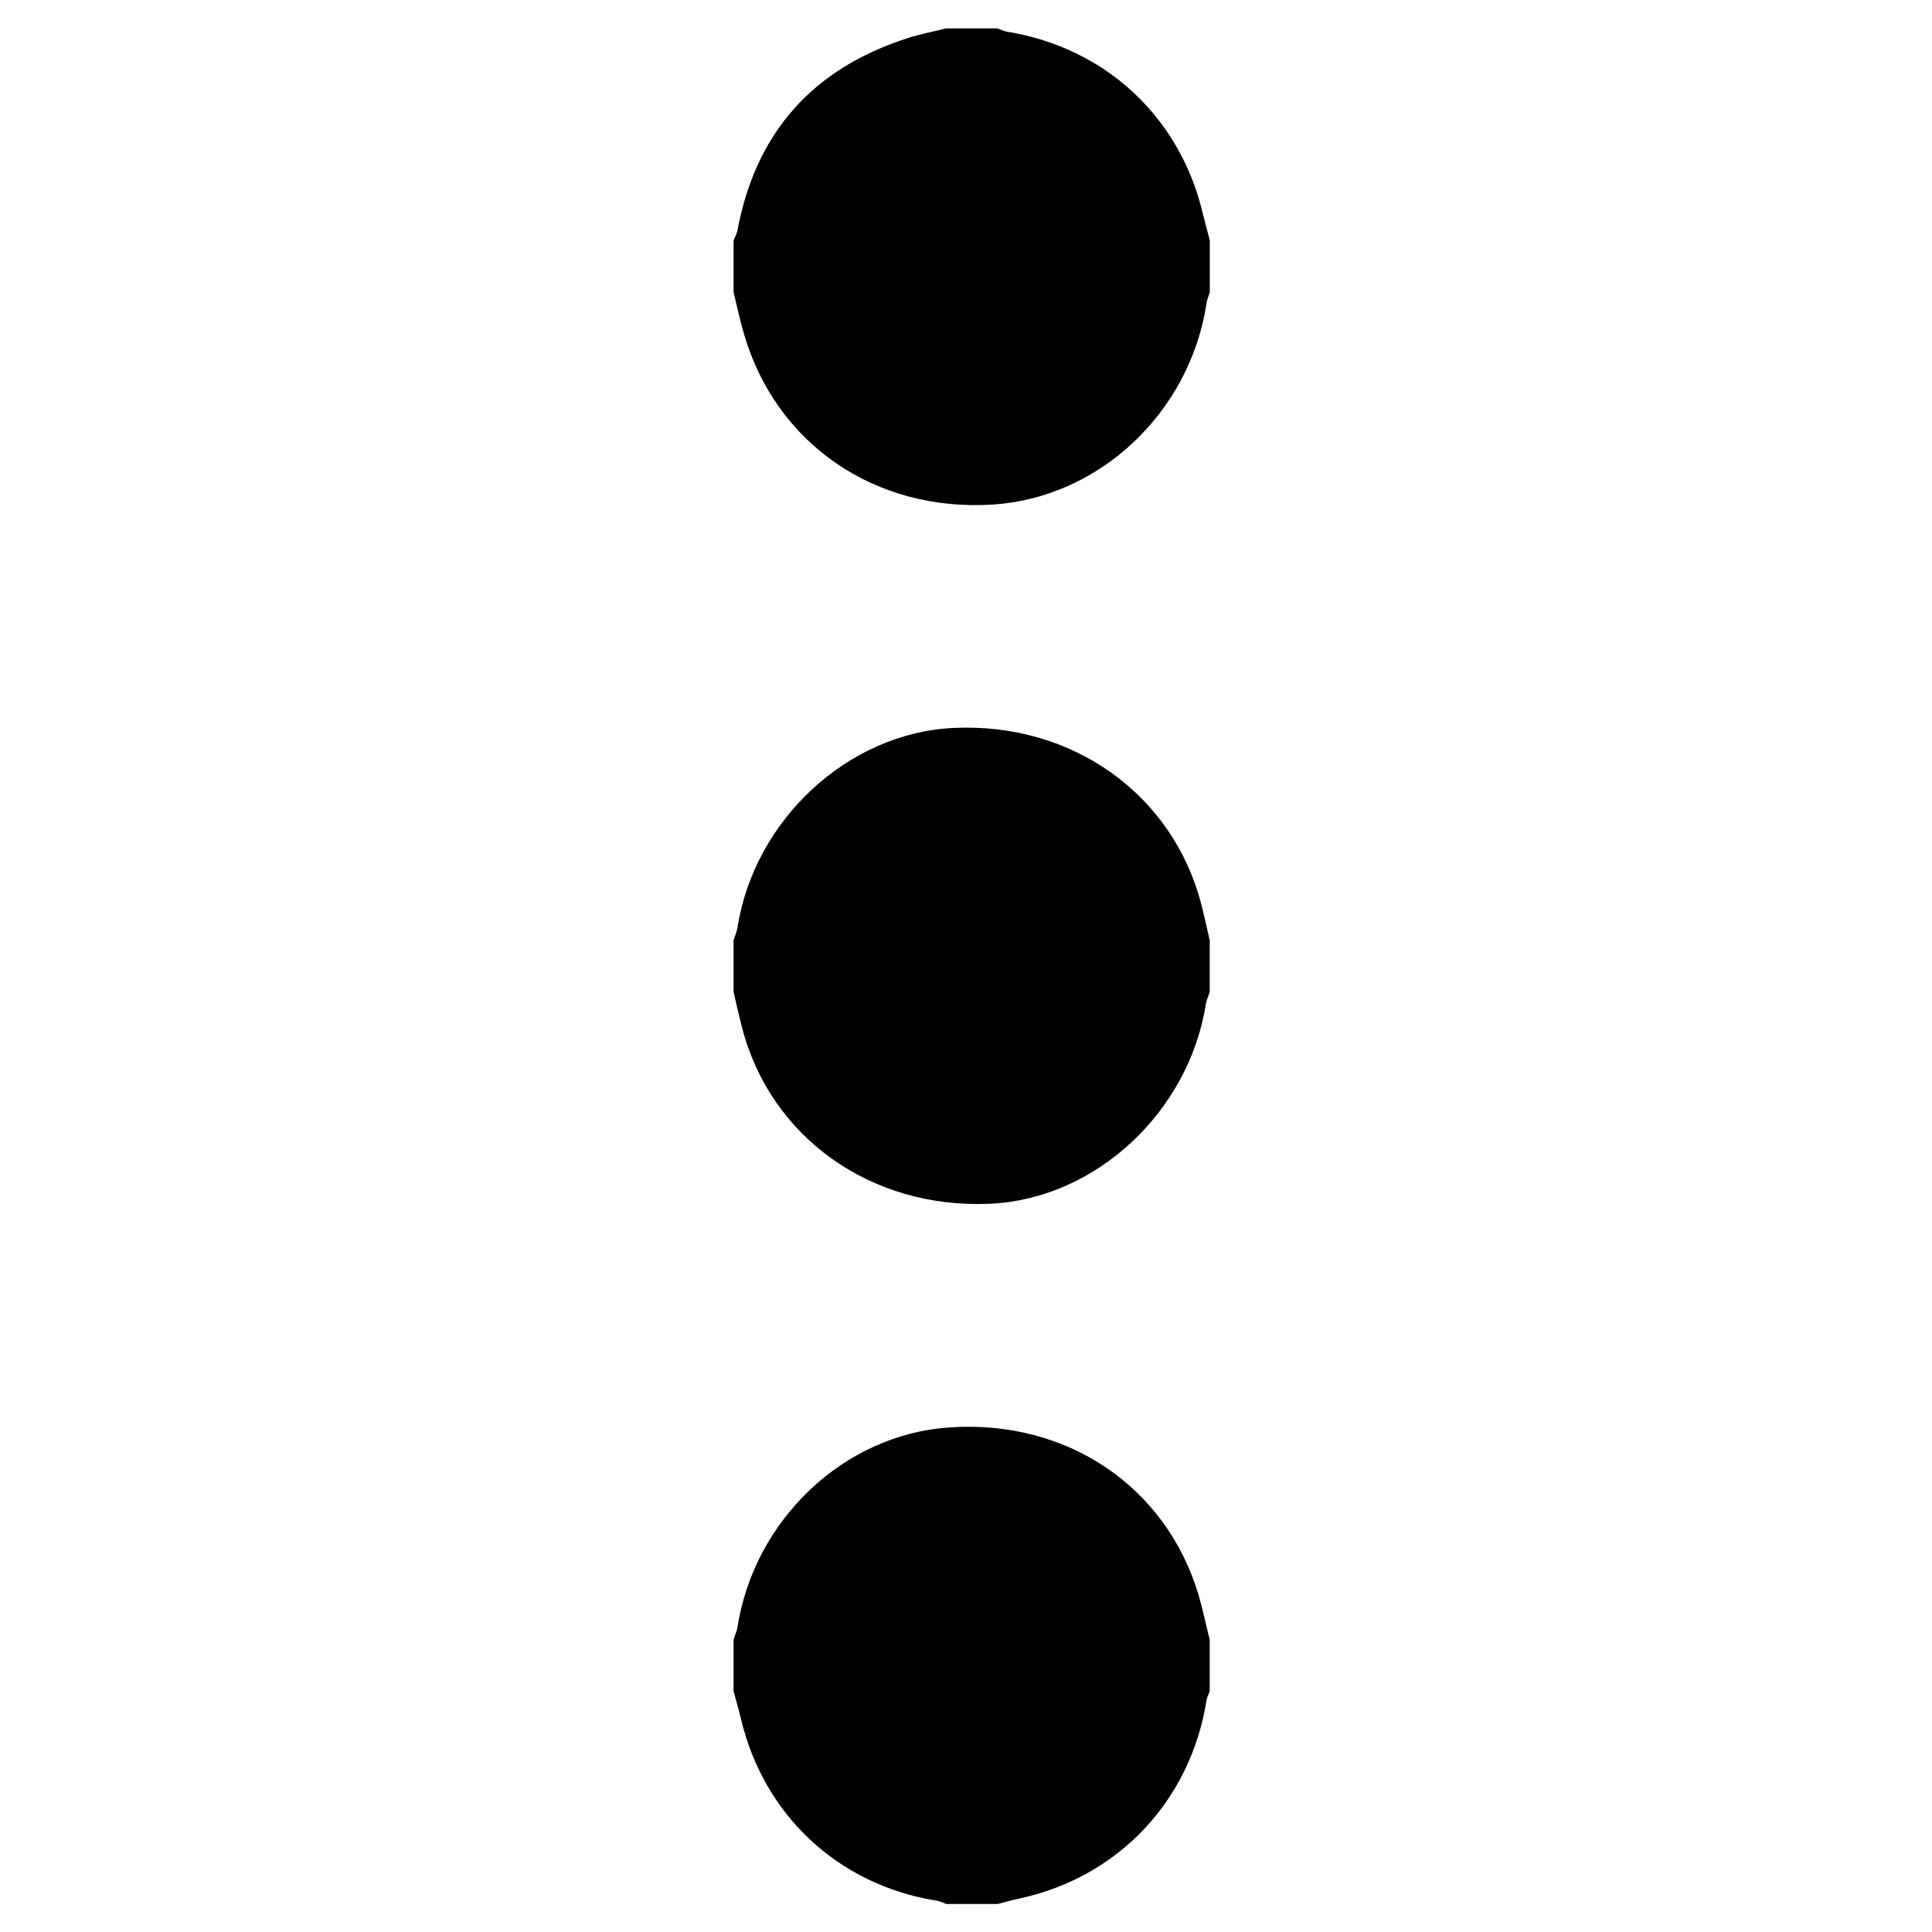
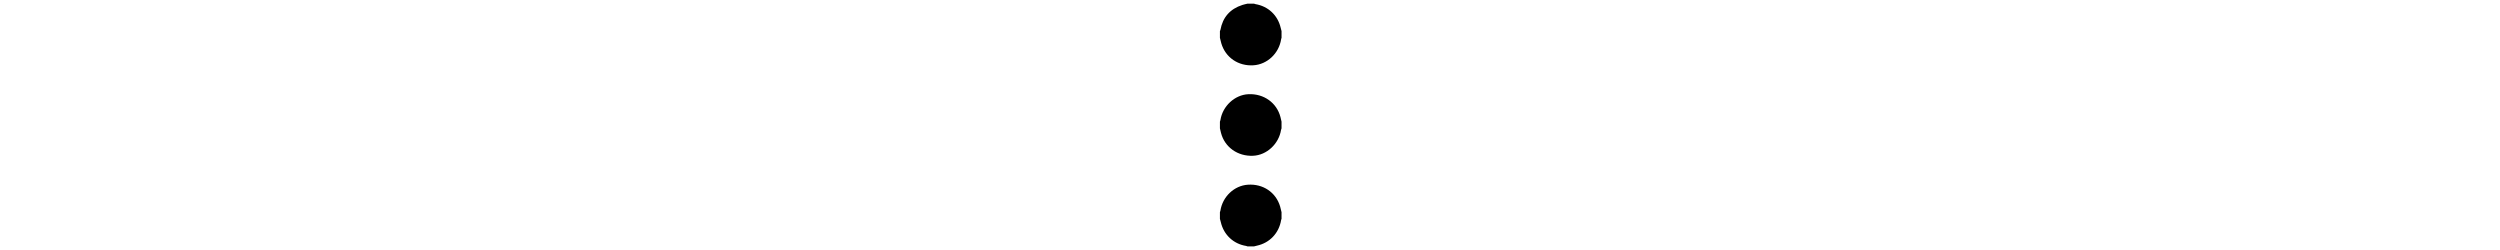
- <svg xmlns="http://www.w3.org/2000/svg" width="800px" height="800px" viewBox="0 0 32 32">
+ <svg xmlns="http://www.w3.org/2000/svg" width="240px" height="24px" viewBox="0 0 32 32">
  <path d="M12.15 28.012v-0.85c0.019-0.069 0.050-0.131 0.063-0.2 0.275-1.788 1.762-3.2 3.506-3.319 1.95-0.137 3.6 0.975 4.137 2.787 0.069 0.238 0.119 0.488 0.181 0.731v0.85c-0.019 0.056-0.050 0.106-0.056 0.169-0.269 1.65-1.456 2.906-3.081 3.262-0.125 0.025-0.25 0.063-0.375 0.094h-0.85c-0.056-0.019-0.113-0.050-0.169-0.056-1.625-0.262-2.862-1.419-3.237-3.025-0.037-0.156-0.081-0.3-0.119-0.444zM20.038 3.988l-0 0.85c-0.019 0.069-0.050 0.131-0.056 0.2-0.281 1.8-1.775 3.206-3.538 3.319-1.944 0.125-3.588-1-4.119-2.819-0.069-0.231-0.119-0.469-0.175-0.7v-0.85c0.019-0.056 0.050-0.106 0.063-0.162 0.3-1.625 1.244-2.688 2.819-3.194 0.206-0.069 0.425-0.106 0.637-0.162h0.85c0.056 0.019 0.113 0.050 0.169 0.056 1.631 0.269 2.863 1.419 3.238 3.025 0.038 0.15 0.075 0.294 0.113 0.437zM20.037 15.575v0.85c-0.019 0.069-0.050 0.131-0.063 0.2-0.281 1.794-1.831 3.238-3.581 3.313-1.969 0.087-3.637-1.1-4.106-2.931-0.050-0.194-0.094-0.387-0.137-0.581v-0.85c0.019-0.069 0.050-0.131 0.063-0.2 0.275-1.794 1.831-3.238 3.581-3.319 1.969-0.094 3.637 1.1 4.106 2.931 0.050 0.2 0.094 0.394 0.137 0.588z" fill="#000" />
</svg>
